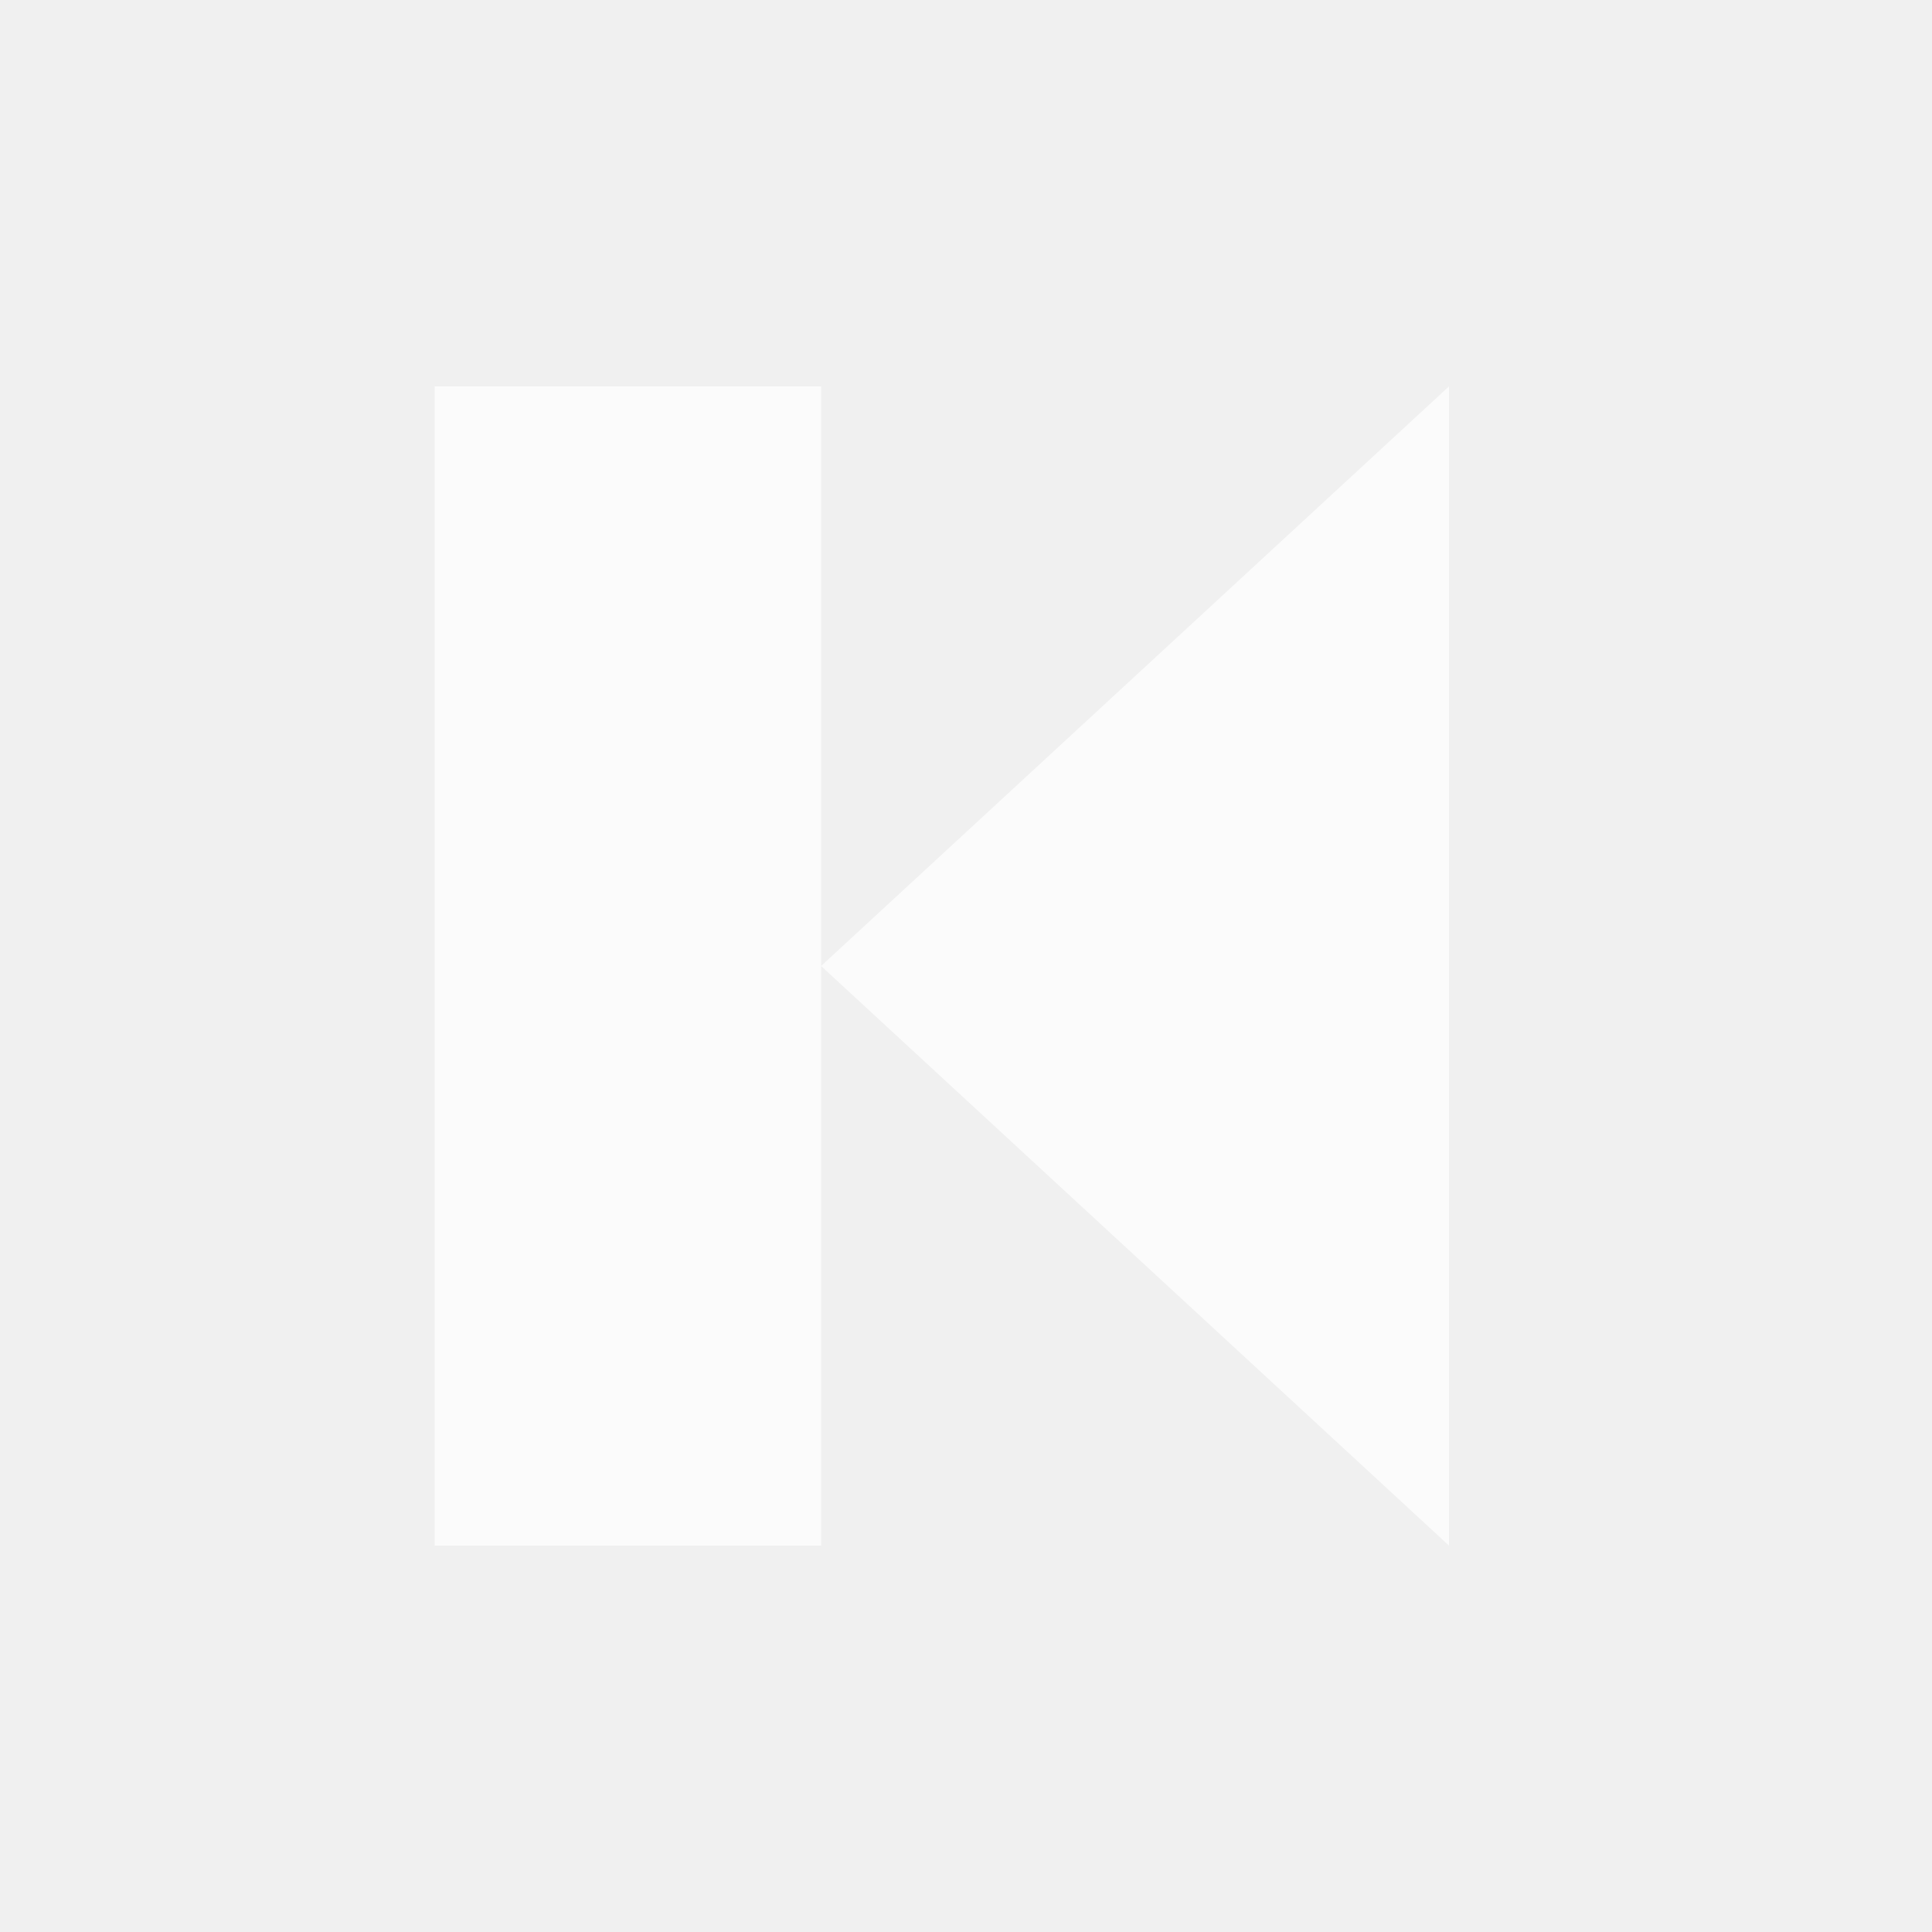
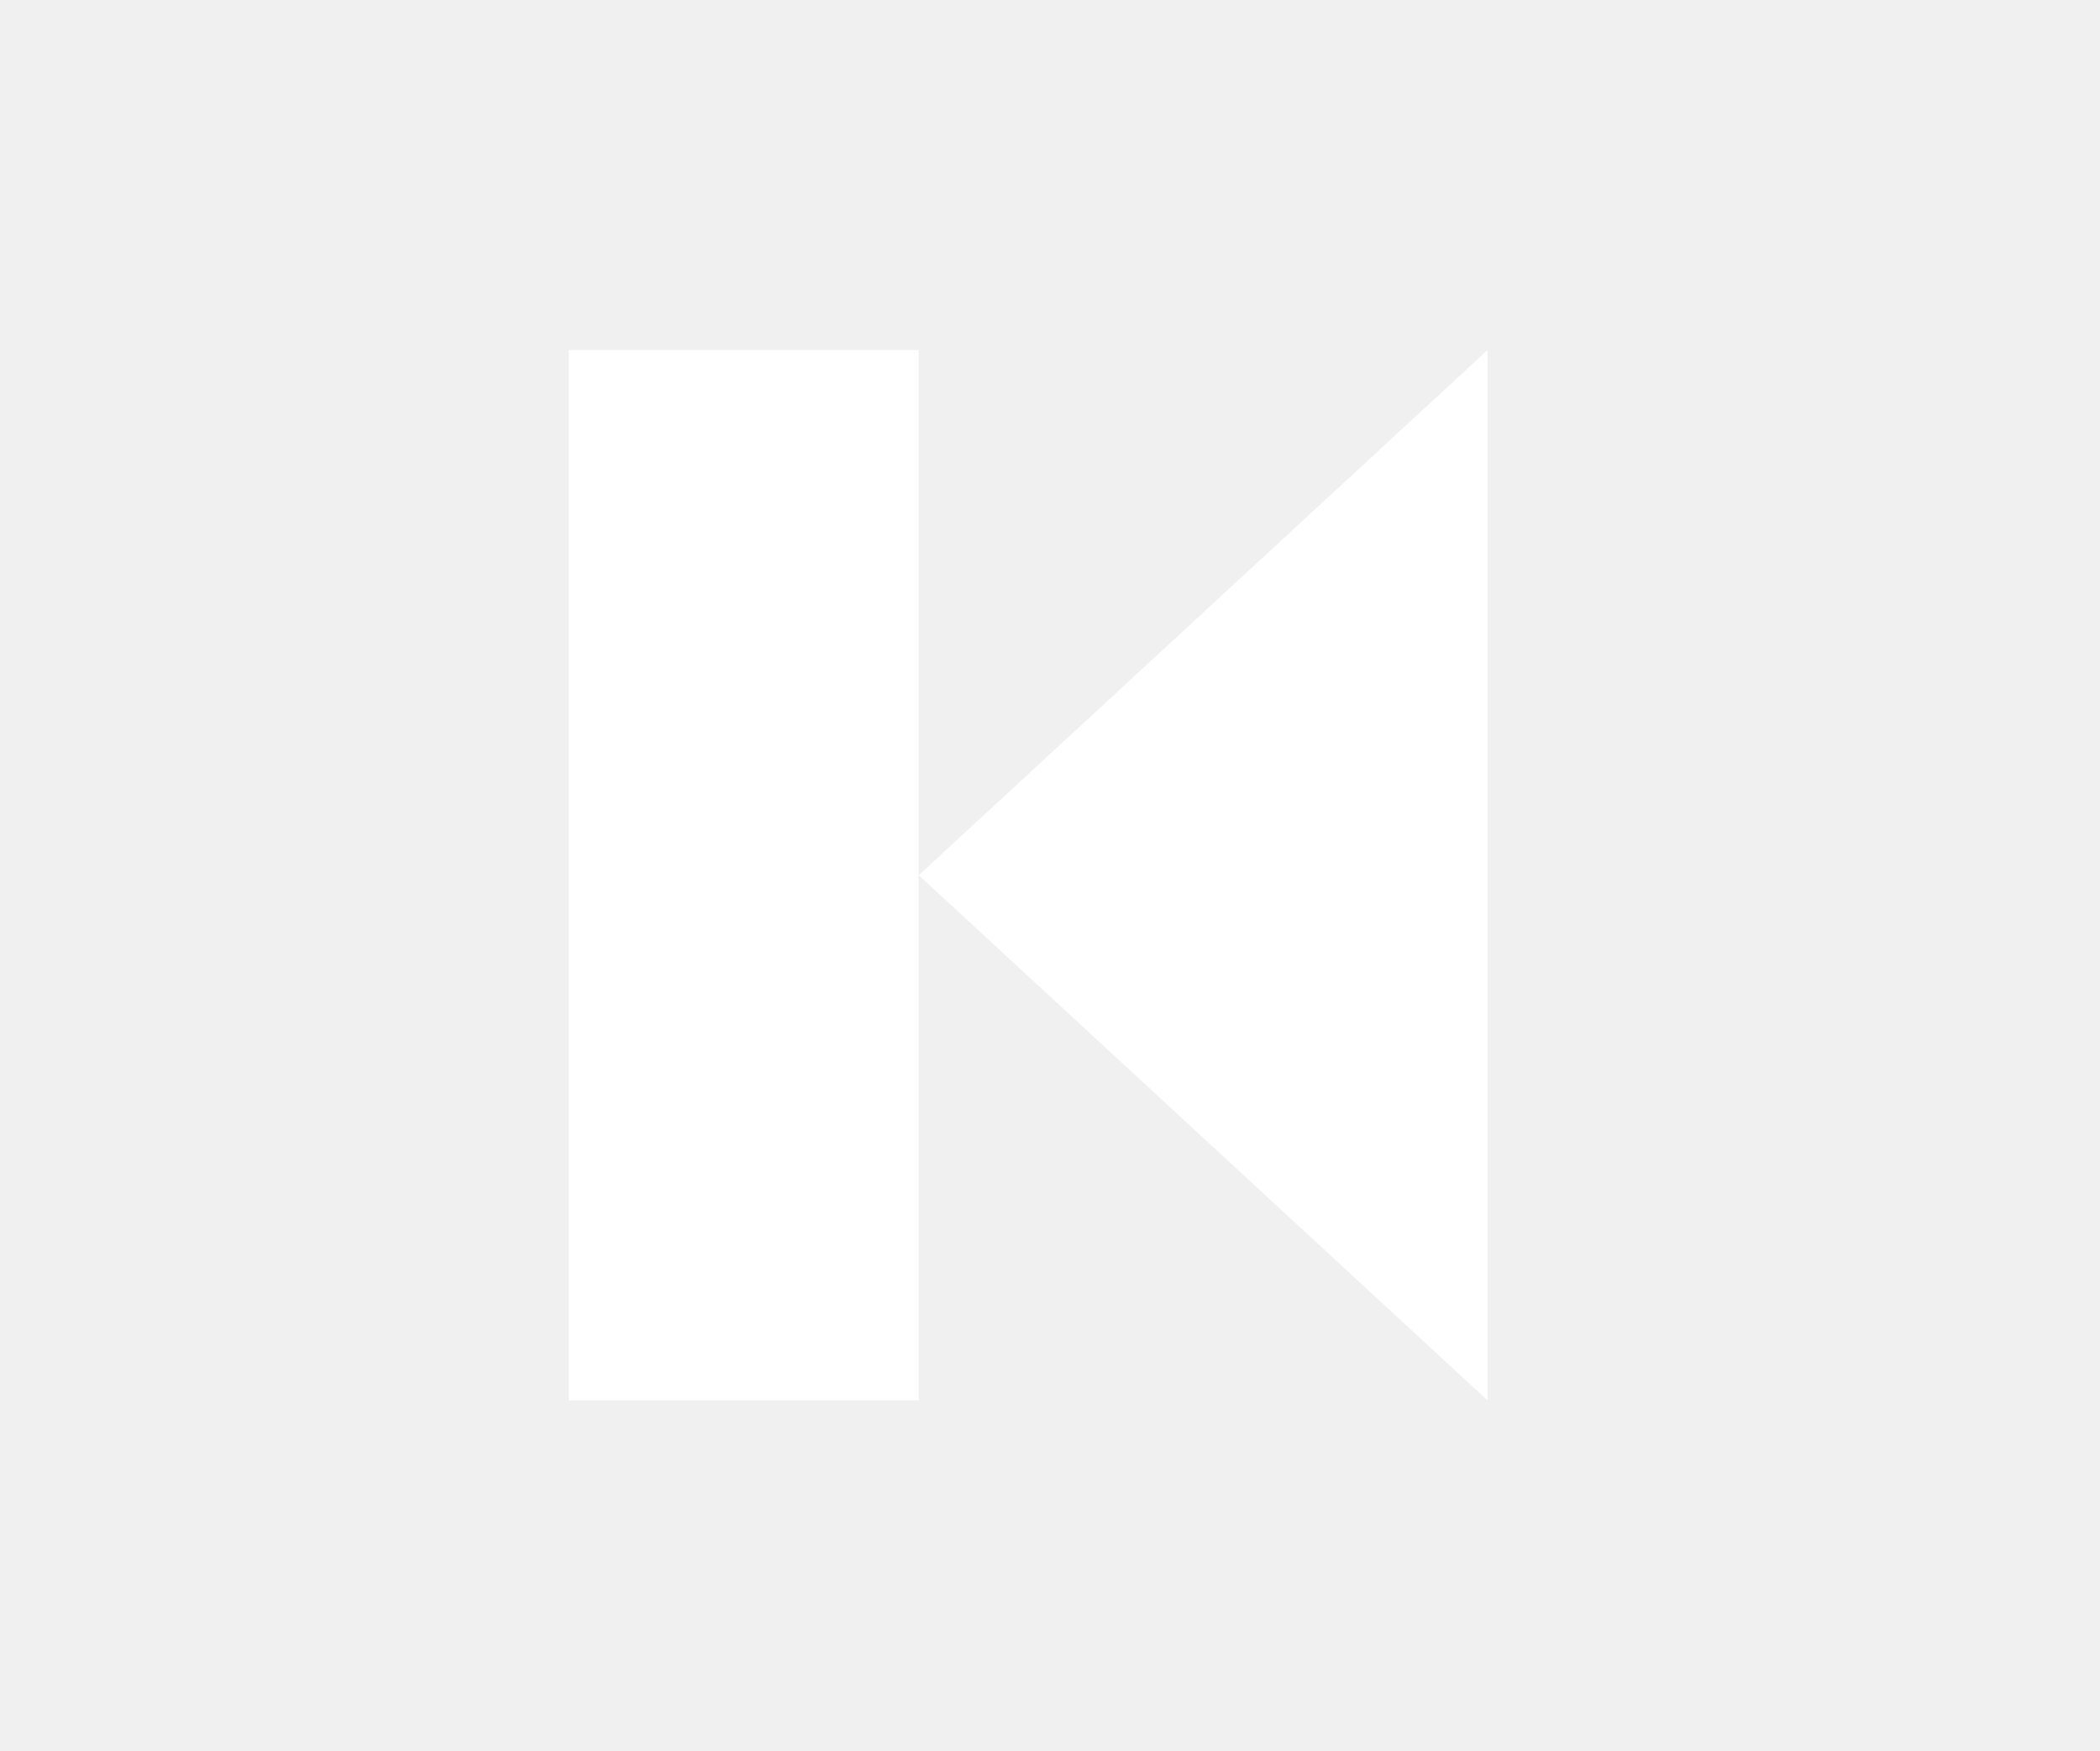
- <svg xmlns="http://www.w3.org/2000/svg" version="1.1" x="0px" y="0px" width="40px" height="40px" viewBox="0 0 40 40" enable-background="new 0 0 40 40" xml:space="preserve">
-   <g id="phone" display="none">
-     <path display="inline" fill="#FFFFFF" d="M26,5H14c-1.104,0-2,0.896-2,2v24c0,1.104,0.896,2,2,2h12c1.104,0,2-0.896,2-2V7   C28,5.896,27.104,5,26,5z M22,32h-4c-0.552,0-1-0.447-1-1s0.448-1,1-1h4c0.553,0,1,0.447,1,1S22.553,32,22,32z M26,29H14V9h12V29z    M22,8h-4V7h4V8z" />
+ <svg xmlns="http://www.w3.org/2000/svg" version="1.1" x="0px" y="0px" width="48px" height="40px" viewBox="0 0 48 40" style="enable-background:new 0 0 48 40;" xml:space="preserve">
+   <g id="player_prev">
+     <polygon style="fill:#FFFFFF;" points="34,32 34,8 21,20  " />
+     <rect x="13" y="8" style="fill:#FFFFFF;" width="8" height="24" />
  </g>
-   <g id="pc" display="none">
-     <g display="inline">
-       <rect x="19" y="29" fill="#FFFFFF" width="2" height="2" />
-       <rect x="15" y="29" fill="#FFFFFF" width="3" height="2" />
-       <rect x="9" y="29" fill="#FFFFFF" width="2" height="2" />
-       <rect x="12" y="29" fill="#FFFFFF" width="2" height="2" />
-       <rect x="26" y="29" fill="#FFFFFF" width="2" height="2" />
-       <rect x="22" y="29" fill="#FFFFFF" width="3" height="2" />
-       <rect x="29" y="29" fill="#FFFFFF" width="2" height="2" />
-       <g>
-         <rect x="9" y="35" fill="#FFFFFF" width="3" height="2" />
-         <rect x="13" y="35" fill="#FFFFFF" width="3" height="2" />
-         <rect x="5" y="35" fill="#FFFFFF" width="3" height="2" />
-         <rect x="32" y="35" fill="#FFFFFF" width="3" height="2" />
-         <rect x="17" y="35" fill="#FFFFFF" width="6" height="2" />
-         <rect x="28" y="35" fill="#FFFFFF" width="3" height="2" />
-         <rect x="24" y="35" fill="#FFFFFF" width="3" height="2" />
-       </g>
-       <rect x="15" y="25" fill="#FFFFFF" width="10" height="3" />
-       <path fill="#FFFFFF" d="M34,4H6C4.896,4,4,4.896,4,6v17c0,1.104,0.896,2,2,2h28c1.104,0,2-0.896,2-2V6C36,4.896,35.104,4,34,4z     M34,23H6V6h28V23z" />
-       <g>
-         <rect x="23" y="32" fill="#FFFFFF" width="2" height="2" />
-         <rect x="18" y="32" fill="#FFFFFF" width="4" height="2" />
-         <rect x="11" y="32" fill="#FFFFFF" width="3" height="2" />
-         <rect x="15" y="32" fill="#FFFFFF" width="2" height="2" />
-         <rect x="26" y="32" fill="#FFFFFF" width="3" height="2" />
-         <rect x="30" y="32" fill="#FFFFFF" width="3" height="2" />
-         <rect x="7" y="32" fill="#FFFFFF" width="3" height="2" />
-       </g>
-     </g>
-   </g>
-   <g id="tv" display="none">
-     <polygon display="inline" fill="#FFFFFF" points="26,33 14,33 12,36 28,36  " />
-     <path display="inline" fill="#FFFFFF" d="M34,10H6c-1.104,0-2,0.896-2,2v17c0,1.104,0.896,2,2,2h28c1.104,0,2-0.896,2-2V12   C36,10.896,35.104,10,34,10z M34,29H6V12h28V29z" />
-     <path display="inline" fill="#FFFFFF" d="M24,10h-8c0-2.21,1.79-4,4-4S24,7.79,24,10z" />
-     <rect x="21" y="4" transform="matrix(0.7071 -0.7071 0.7071 0.7071 3.7874 19.1431)" display="inline" fill="#FFFFFF" width="7.999" height="2" />
-     <rect x="11" y="4" transform="matrix(-0.7071 -0.7071 0.7071 -0.7071 22.0717 19.1418)" display="inline" fill="#FFFFFF" width="7.999" height="2" />
-   </g>
-   <g id="tablet" display="none">
-     <path display="inline" fill="#FFFFFF" d="M34,7H6C4.896,7,4,7.896,4,9v22c0,1.104,0.896,2,2,2h28c1.105,0,2-0.896,2-2V9   C36,7.896,35.105,7,34,7z M22,32h-4c-0.553,0-1-0.447-1-1s0.447-1,1-1h4c0.553,0,1,0.447,1,1S22.553,32,22,32z M34,29H6V9h28V29z" />
-   </g>
-   <g id="laptop" display="none">
-     <g display="inline">
-       <path fill="#FFFFFF" d="M33,4H7C5.896,4,5,4.896,5,6v17c0,1.104,0.896,2,2,2h26c1.104,0,2-0.896,2-2V6C35,4.896,34.104,4,33,4z     M33,23H7V6h26V23z" />
-     </g>
-     <path display="inline" fill="#FFFFFF" d="M24,27c0,0,0,1-1,1s-5,0-6,0s-1-1-1-1H1c0,1.657,1.343,3,3,3h32c1.657,0,3-1.343,3-3H24z" />
-   </g>
-   <g id="movie" display="none">
-     <g display="inline">
-       <path fill="#FFFFFF" d="M1,6v28h38V6H1z M6,30H3v-3h3V30z M6,24H3v-3h3V24z M6,19H3v-3h3V19z M6,13H3v-3h3V13z M32,31H8V9h24V31z     M37,30h-3v-3h3V30z M37,24h-3v-3h3V24z M37,19h-3v-3h3V19z M37,13h-3v-3h3V13z M16,28.283V11.484l11.2,8.399L16,28.283z" />
-     </g>
-   </g>
-   <g id="music" display="none">
-     <g display="inline">
-       <path fill="#FFFFFF" d="M30,3.686L13,9v17.889c0-0.069-0.645-0.119-0.992-0.119c-2.223,0-4.029,1.504-4.029,3.353    c0,1.852,1.789,3.354,4.012,3.354c2.225,0,4.009-1.503,4.009-3.354V15.149l11-3.589v10.797c0-0.069-0.519-0.117-0.866-0.117    c-2.229,0-3.972,1.503-3.972,3.354c0,1.849,1.693,3.353,3.922,3.353c2.223,0,3.916-1.504,3.916-3.353V3.709    C30,3.701,30,3.695,30,3.686z" />
-     </g>
-   </g>
-   <g id="image" display="none">
-     <g display="inline">
-       <g>
-         <path fill="#FFFFFF" d="M36,9v22H4V9H36 M39,6H1v28h38V6L39,6z" />
-         <circle fill="#FFFFFF" cx="11.2" cy="14.4" r="2.8" />
-         <polygon fill="#FFFFFF" points="11.201,22.399 5.601,28 16.801,28    " />
-         <polygon fill="#FFFFFF" points="18.78,28 33.601,28 22.4,14.2 14.99,24.062    " />
-       </g>
-     </g>
-   </g>
-   <g id="tv_channels" display="none">
-     <path display="inline" fill="#FFFFFF" d="M9,12v21h30V12H9z M37,23c0,4.094-1,7-1,7s-5.938,1-12,1s-12-1-12-1s-1-2.87-1-7   c0-5.031,1-8,1-8s6.062-1,12-1s12,1,12,1S37,18.906,37,23z" />
-     <g display="inline">
-       <path fill="#FFFFFF" d="M20.809,27.953h-2.323v-9.055h-2.76v-1.94h7.836v1.94h-2.753V27.953z" />
-       <path fill="#FFFFFF" d="M30.908,16.958h2.354l-3.429,10.995h-2.542l-3.422-10.995h2.354l1.865,6.618    c0.024,0.084,0.06,0.229,0.103,0.428c0.042,0.202,0.087,0.421,0.135,0.662c0.048,0.24,0.094,0.481,0.139,0.722    s0.081,0.444,0.105,0.61c0.024-0.166,0.061-0.37,0.105-0.61s0.093-0.479,0.143-0.718s0.099-0.457,0.146-0.657    c0.048-0.202,0.083-0.346,0.109-0.437L30.908,16.958z" />
-     </g>
-     <polygon display="inline" fill="#FFFFFF" points="7,10 35,10 35,8 5,8 5,28 7,28  " />
-     <polygon display="inline" fill="#FFFFFF" points="3,6 31,6 31,4 1,4 1,23 3,23  " />
-   </g>
-   <g id="webinos_apps" display="none">
-     <path display="inline" fill="#FFFFFF" d="M24.73,11.51C16.51,11.985,9.955,18.088,8.584,25.86   c2.965-6.44,9.224-10.175,15.029-8.554c6.606,1.84,10.126,9.912,7.863,18.027c-0.012,0.039-0.025,0.074-0.037,0.115   c-1.765,1.309-3.711,2.274-5.745,2.897c0.473-0.773,0.888-1.608,1.224-2.501c2.429-6.438,0.006-13.313-5.41-15.356   c-4.637-1.751-9.962,0.613-12.924,5.371c3.455-3.484,7.945-4.367,10.664-1.849c3.094,2.861,2.729,9.04-0.819,13.798   c-0.316,0.424-0.648,0.82-0.992,1.191c-1.468-0.205-2.92-0.582-4.324-1.133c0.96-0.555,1.896-1.278,2.747-2.167   c3.41-3.549,4.201-8.324,1.765-10.663c-2.085-2.005-5.858-1.573-9.041,0.822c3.063-1.499,5.894-1.173,6.646,0.938   c0.857,2.395-1.3,6.188-4.817,8.466c-0.355,0.229-0.71,0.434-1.063,0.613c-0.676-0.461-1.333-0.972-1.959-1.53   C-0.482,27.33-1.176,15.26,5.839,7.389c7.017-7.872,19.086-8.564,26.957-1.549c3.573,3.184,5.668,7.41,6.232,11.814   C35.613,13.62,30.412,11.184,24.73,11.51z" />
-   </g>
-   <g id="play..." display="none">
-     <polygon display="inline" fill="#FFFFFF" points="7,34 7,6 35,20  " />
-   </g>
-   <g id="add..." display="none">
-     <g display="inline">
-       <polygon fill="#FFFFFF" points="20,12 12,12 12,4 8,4 8,12 0,12 0,16 8,16 8,24 12,24 12,16 20,16   " />
-       <g>
-         <rect x="24" y="20" fill="#FFFFFF" width="16" height="4" />
-         <rect x="24" y="12" fill="#FFFFFF" width="16" height="4" />
-         <rect x="24" y="28" fill="#FFFFFF" width="16" height="4" />
-         <rect x="16" y="20" fill="#FFFFFF" width="4" height="4" />
-         <rect x="16" y="28" fill="#FFFFFF" width="4" height="4" />
-       </g>
-     </g>
-   </g>
-   <g id="sync" display="none">
-     <g display="inline">
-       <path fill="#FFFFFF" d="M33.969,17.775l-2.901,2.902c0.014-0.227,0.04-0.449,0.04-0.678c0-6.075-4.925-11-11-11    c-1.822,0-3.537,0.45-5.052,1.235l2.384,2.384c0.835-0.303,1.73-0.476,2.668-0.476c4.332,0,7.857,3.524,7.857,7.857    c0,0.212-0.018,0.42-0.034,0.627l-2.852-2.852l-2.222,2.223l6.667,6.667l6.667-6.667L33.969,17.775z" />
-       <path fill="#FFFFFF" d="M20.107,27.857c-4.332,0-7.857-3.525-7.857-7.857c0-0.082,0.016-0.159,0.018-0.24l2.845,2.844l2.222-2.223    l-6.667-6.667L4,20.381l2.223,2.223l2.896-2.896C9.116,19.806,9.107,19.902,9.107,20c0,6.075,4.924,11,11,11    c1.895,0,3.677-0.479,5.232-1.322l-2.368-2.369C22.083,27.658,21.118,27.857,20.107,27.857z" />
-     </g>
-   </g>
-   <g id="add" display="none">
-     <g display="inline">
-       <polygon fill="#FFFFFF" points="27,18 22,18 22,13 18,13 18,18 13,18 13,22 18,22 18,27 22,27 22,22 27,22   " />
-     </g>
-   </g>
-   <g id="remove" display="none">
-     <g display="inline">
-       <rect x="13" y="18" fill="#FFFFFF" width="14" height="4" />
-     </g>
-   </g>
-   <g id="right" display="none">
-     <polygon display="inline" fill="#FFFFFF" points="26.999,19 17.999,10 14.999,13 20.999,19 14.999,25 17.999,28  " />
-   </g>
-   <g id="left" display="none">
-     <polygon display="inline" fill="#FFFFFF" points="14.999,19 23.999,28 26.999,25 20.999,19 26.999,13 23.999,10  " />
-   </g>
-   <g id="down" display="none">
-     <polygon display="inline" fill="#FFFFFF" points="21,25 30,16 27,13 21,19 15,13 12,16  " />
-   </g>
-   <g id="up" display="none">
-     <polygon display="inline" fill="#FFFFFF" points="21,13 30,22 27,25 21,19 15,25 12,22  " />
-   </g>
-   <g id="right_big" display="none">
-     <polygon display="inline" fill="#FFFFFF" points="30.998,20 11.999,39 8.999,36 24.998,20 8.999,4 11.999,1  " />
-   </g>
-   <g id="left_big" display="none">
-     <polygon display="inline" fill="#FFFFFF" points="9,20.001 28,39.002 31,36.002 15,20.001 31,4.001 28,1.001  " />
-   </g>
-   <g id="up_big" display="none">
-     <polygon display="inline" fill="#FFFFFF" points="19.999,9.001 0.999,28.001 3.999,31.001 19.999,15.001 35.999,31.001    38.999,28.001  " />
-   </g>
-   <g id="down_big" display="none">
-     <polygon display="inline" fill="#FFFFFF" points="20,31 39,12 36,9 20,25 4,9 1,12  " />
-   </g>
-   <g id="next_down" display="none">
-     <polygon display="inline" fill="#FFFFFF" points="27.5,16 12.5,16 20,24  " />
-   </g>
-   <g id="next_up" display="none">
-     <polygon display="inline" fill="#FFFFFF" points="12.5,24 27.5,24 20,16  " />
-   </g>
-   <g id="next_left_1_" display="none">
-     <polygon display="inline" fill="#FFFFFF" points="24,27.5 24,12.5 16,20  " />
-   </g>
-   <g id="next_right" display="none">
-     <polygon display="inline" fill="#FFFFFF" points="16,12.5 16,27.5 24,20  " />
-   </g>
-   <g id="folder" display="none">
-     <g display="inline">
-       <polygon fill="#FFFFFF" points="30,32 27,19 7,19 11,32   " />
-       <polygon fill="#FFFFFF" points="29.083,17 32,30.998 32,13 25,13 24,15 11,15 11,17   " />
-     </g>
-   </g>
-   <g id="album" display="none">
-     <g display="inline">
-       <polygon fill="#FFFFFF" points="30,32 27,19 7,19 11,32   " />
-       <path fill="#FFFFFF" d="M29.083,17L32,30.421V15h-4.379c0.285,0.656,0.342,1.49,0.369,2H29.083z" />
-       <path fill="#FFFFFF" d="M11.953,17h1.113h2.212c0.123-1,1.327-2.566,2.796-2.566c1.47,0,2.674,1.566,2.797,2.566h4.617    c-0.13-4-3.401-7.184-7.414-7.184S10.791,13,10.661,17h0.648H11.953z" />
-     </g>
-   </g>
-   <g id="search" display="none">
-     <path display="inline" fill="#FFFFFF" d="M18,7c-4.418,0-8,3.582-8,8c0,4.419,3.582,8,8,8s8-3.581,8-8C26,10.582,22.418,7,18,7z    M18,21c-3.314,0-6-2.686-6-6s2.686-6,6-6c3.314,0,6,2.686,6,6S21.314,21,18,21z" />
-     <polygon display="inline" fill="#FFFFFF" points="29.915,30.111 28.933,32.41 28.067,32.91 25.585,32.611 21.335,25.25    25.665,22.75  " />
-   </g>
-   <g id="Ebene_31" display="none">
-     <g display="inline">
-       <polyline fill="#FFFFFF" points="12,13 15,13 15,16 12,16 12,13   " />
-       <rect x="17" y="18" fill="#FFFFFF" width="10" height="3" />
-       <rect x="17" y="13" fill="#FFFFFF" width="10" height="3" />
-       <rect x="17" y="23" fill="#FFFFFF" width="10" height="3" />
-       <rect x="12" y="18" fill="#FFFFFF" width="3" height="3" />
-       <rect x="12" y="23" fill="#FFFFFF" width="3" height="3" />
-     </g>
-   </g>
-   <g id="player_next" display="none">
-     <g display="inline" opacity="0.75">
-       <g>
-         <polygon fill="#FFFFFF" points="9,8 9,32 22,20    " />
-         <rect x="22" y="8" fill="#FFFFFF" width="8" height="24" />
-       </g>
-     </g>
-   </g>
-   <g id="player_prev">
-     <g opacity="0.75">
-       <g>
-         <polygon fill="#FFFFFF" points="30,32 30,8 17,20    " />
-         <rect x="9" y="8" fill="#FFFFFF" width="8" height="24" />
-       </g>
-     </g>
-   </g>
-   <g id="player_bwd" display="none">
-     <g display="inline" opacity="0.75">
-       <g>
-         <polygon fill="#FFFFFF" points="33,32 33,8 20,20    " />
-       </g>
-     </g>
-     <g display="inline" opacity="0.75">
-       <g>
-         <polygon fill="#FFFFFF" points="20,32 20,8 7,20    " />
-       </g>
-     </g>
-   </g>
-   <g id="player_fwd" display="none">
-     <g display="inline" opacity="0.75">
-       <g>
-         <polygon fill="#FFFFFF" points="7,8 7,32 20,20    " />
-       </g>
-     </g>
-     <g display="inline" opacity="0.75">
-       <g>
-         <polygon fill="#FFFFFF" points="20,8 20,32 33,20    " />
-       </g>
-     </g>
-   </g>
-   <g id="player_HD" display="none">
-     <path display="inline" fill="#FFFFFF" d="M17.793,31h-4.65v-9.495H5.665V31H1V9h4.665v8.623h7.478V9h4.65V31z" />
-     <path display="inline" fill="#FFFFFF" d="M39.02,19.79c0,1.855-0.254,3.483-0.76,4.882c-0.508,1.4-1.24,2.569-2.197,3.507   c-0.959,0.938-2.131,1.643-3.521,2.114C31.152,30.764,29.568,31,27.793,31H22V9h6.439c1.617,0,3.072,0.231,4.373,0.692   c1.299,0.462,2.408,1.146,3.332,2.054c0.924,0.908,1.633,2.035,2.131,3.379C38.771,16.469,39.02,18.024,39.02,19.79z    M34.295,19.909c0-1.224-0.123-2.279-0.369-3.167s-0.602-1.623-1.068-2.204c-0.467-0.582-1.039-1.014-1.717-1.294   c-0.676-0.281-1.451-0.421-2.322-0.421h-2.152v14.324h1.715c1.965,0,3.443-0.602,4.432-1.806S34.295,22.328,34.295,19.909z" />
-   </g>
-   <g id="player_play" display="none">
-     <polygon display="inline" fill="#FFFFFF" points="9,32 9,8 33,20  " />
-   </g>
-   <g id="player_enter_fullscreen" display="none">
-     <g display="inline">
-       <polygon fill="#FFFFFF" points="5,32 12,32 5,25   " />
-       <polygon fill="#FFFFFF" points="28,8 35,15 35,8   " />
-       <polygon fill="#FFFFFF" points="32,29 13,29 16,32 35,32 35,19 32,16   " />
-       <polygon fill="#FFFFFF" points="8,11 27,11 24,8 5,8 5,21 8,24   " />
-     </g>
-   </g>
-   <g id="playewr_exit_fullscreen" display="none">
-     <g display="inline">
-       <g>
-         <polygon fill="#FFFFFF" points="32,18 32,29 15,29 15,32 35,32 35,18    " />
-         <polygon fill="#FFFFFF" points="25,8 5,8 5,22 8,22 8,11 25,11    " />
-       </g>
-       <polygon fill="#FFFFFF" points="28,8 28,15 35,15   " />
-       <polygon fill="#FFFFFF" points="12,32 12,25 5,25   " />
-     </g>
-   </g>
-   <g id="player_pause" display="none">
-     <g display="inline">
-       <rect x="9" y="8" fill="#FFFFFF" width="8" height="24" />
-       <rect x="23" y="8" fill="#FFFFFF" width="8" height="24" />
-     </g>
-   </g>
+   <g id="Ebene_1">
+ </g>
</svg>
